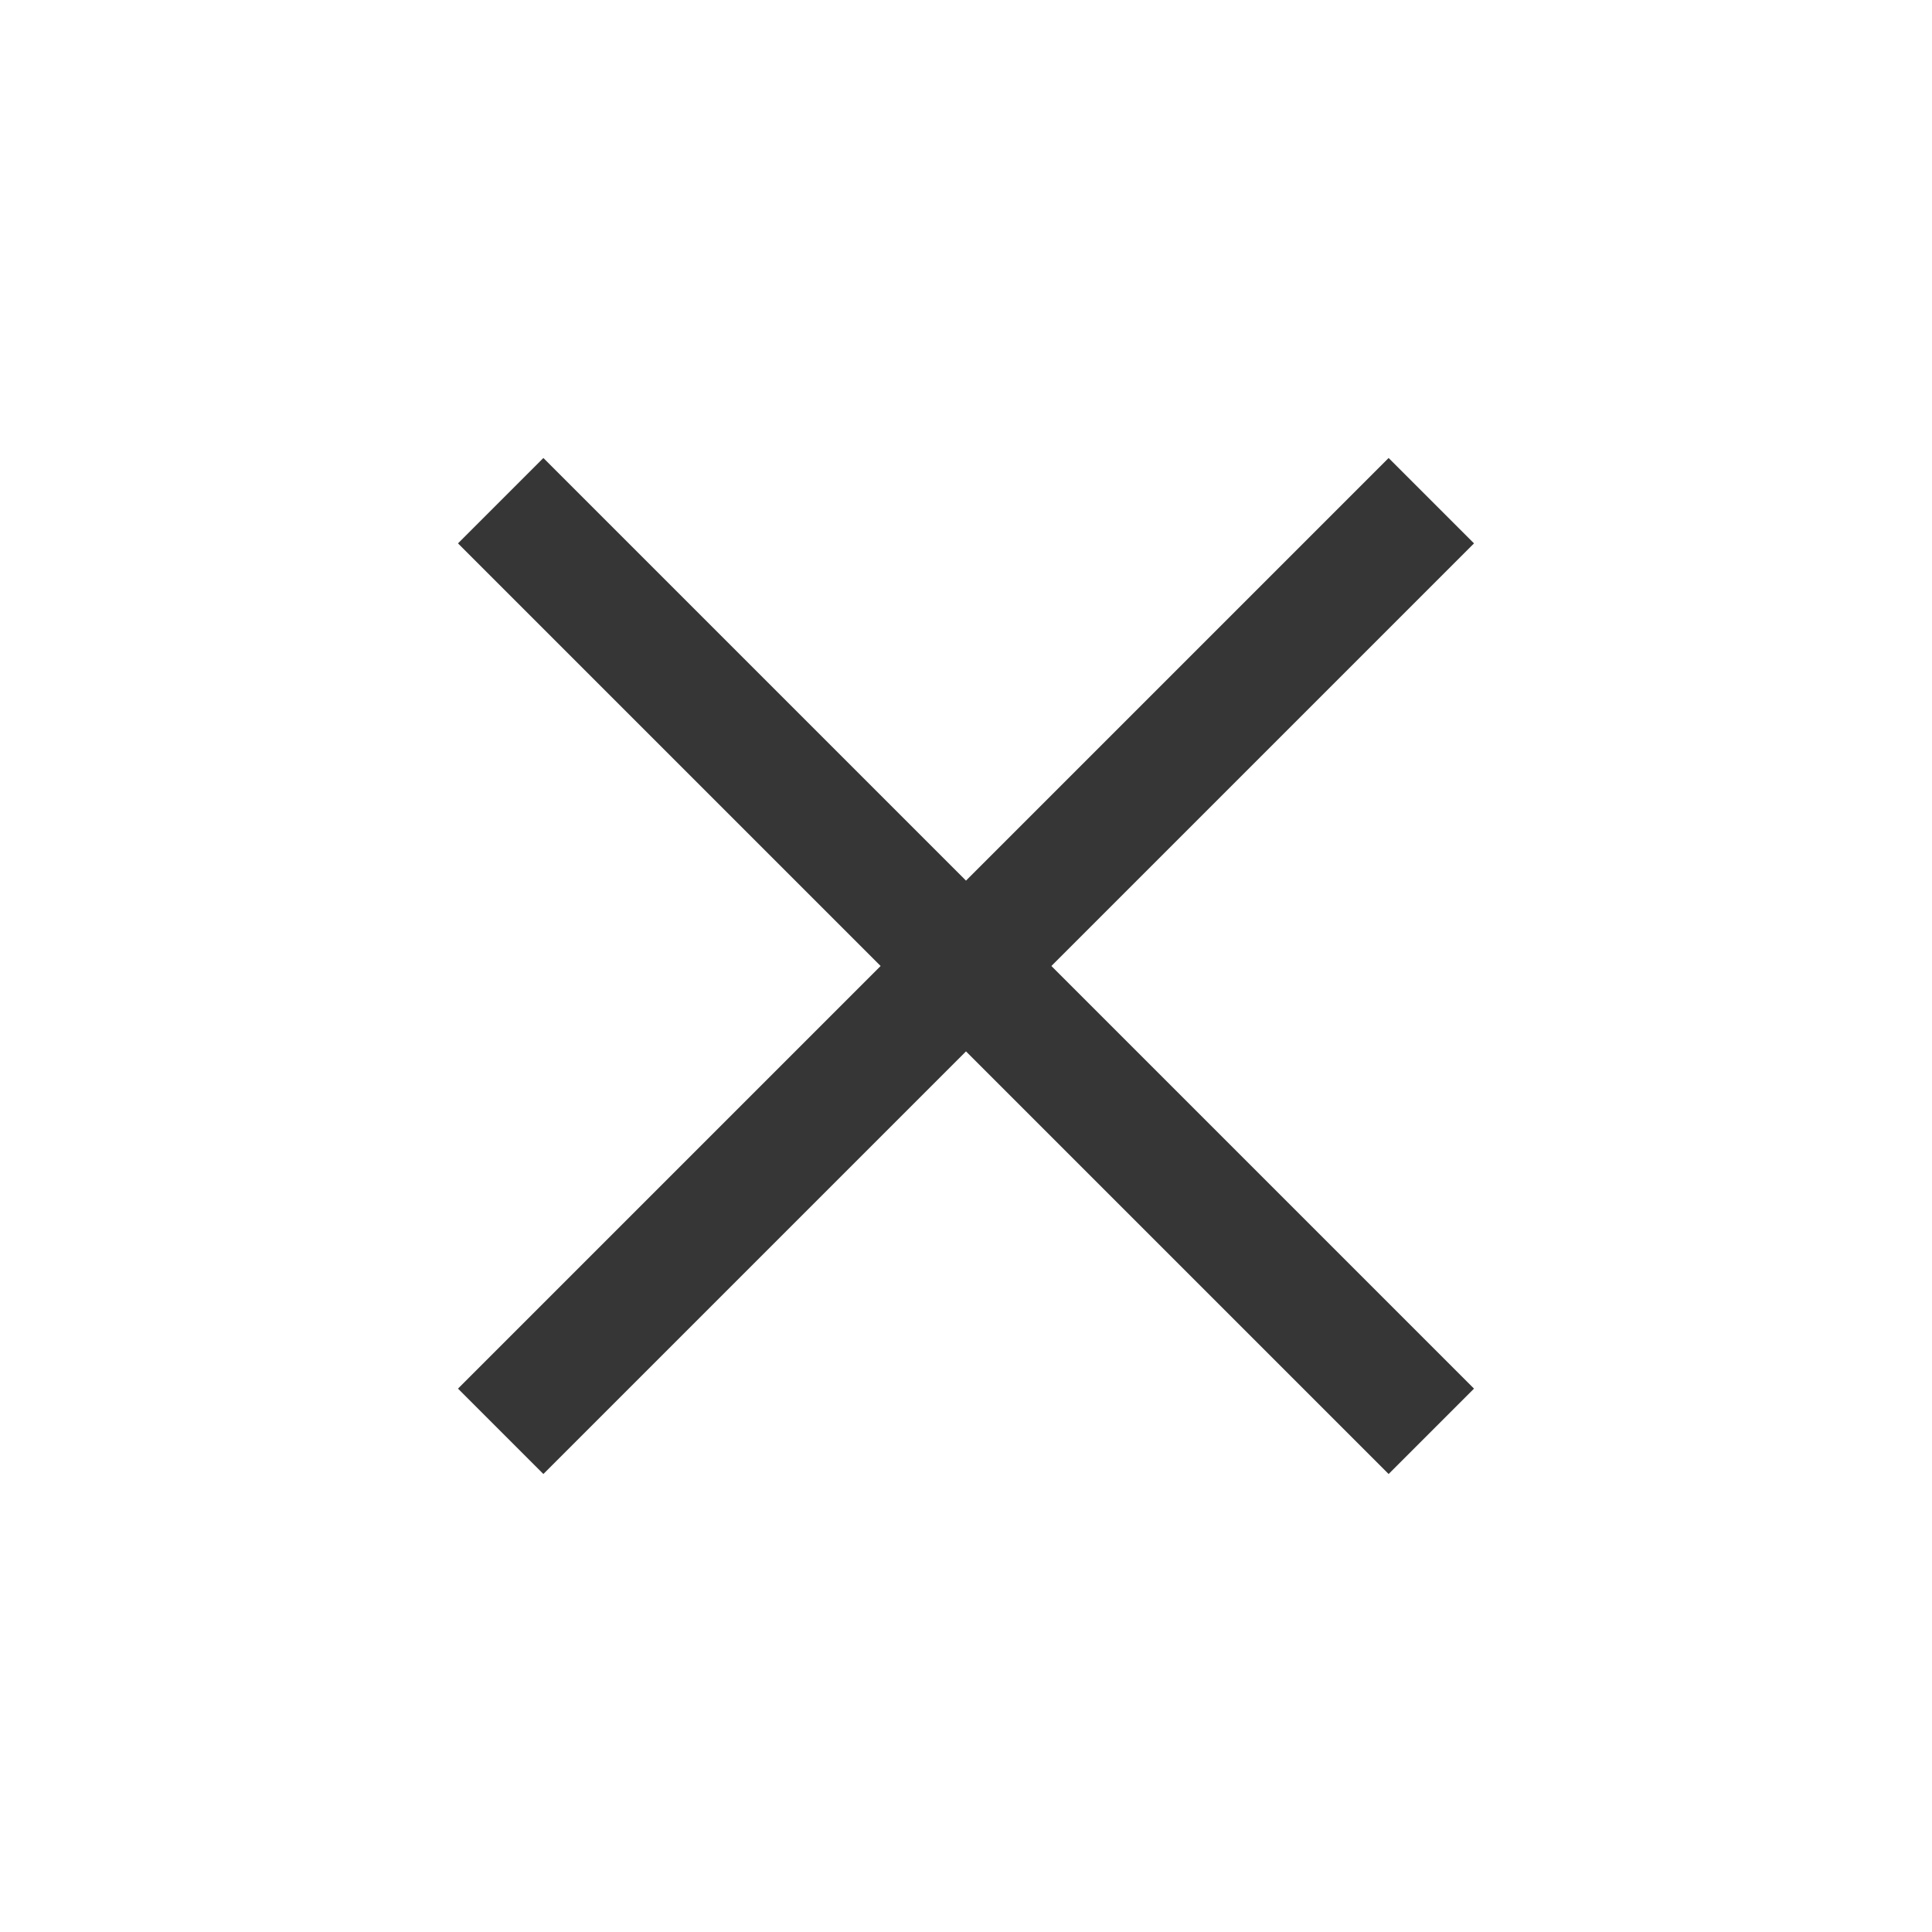
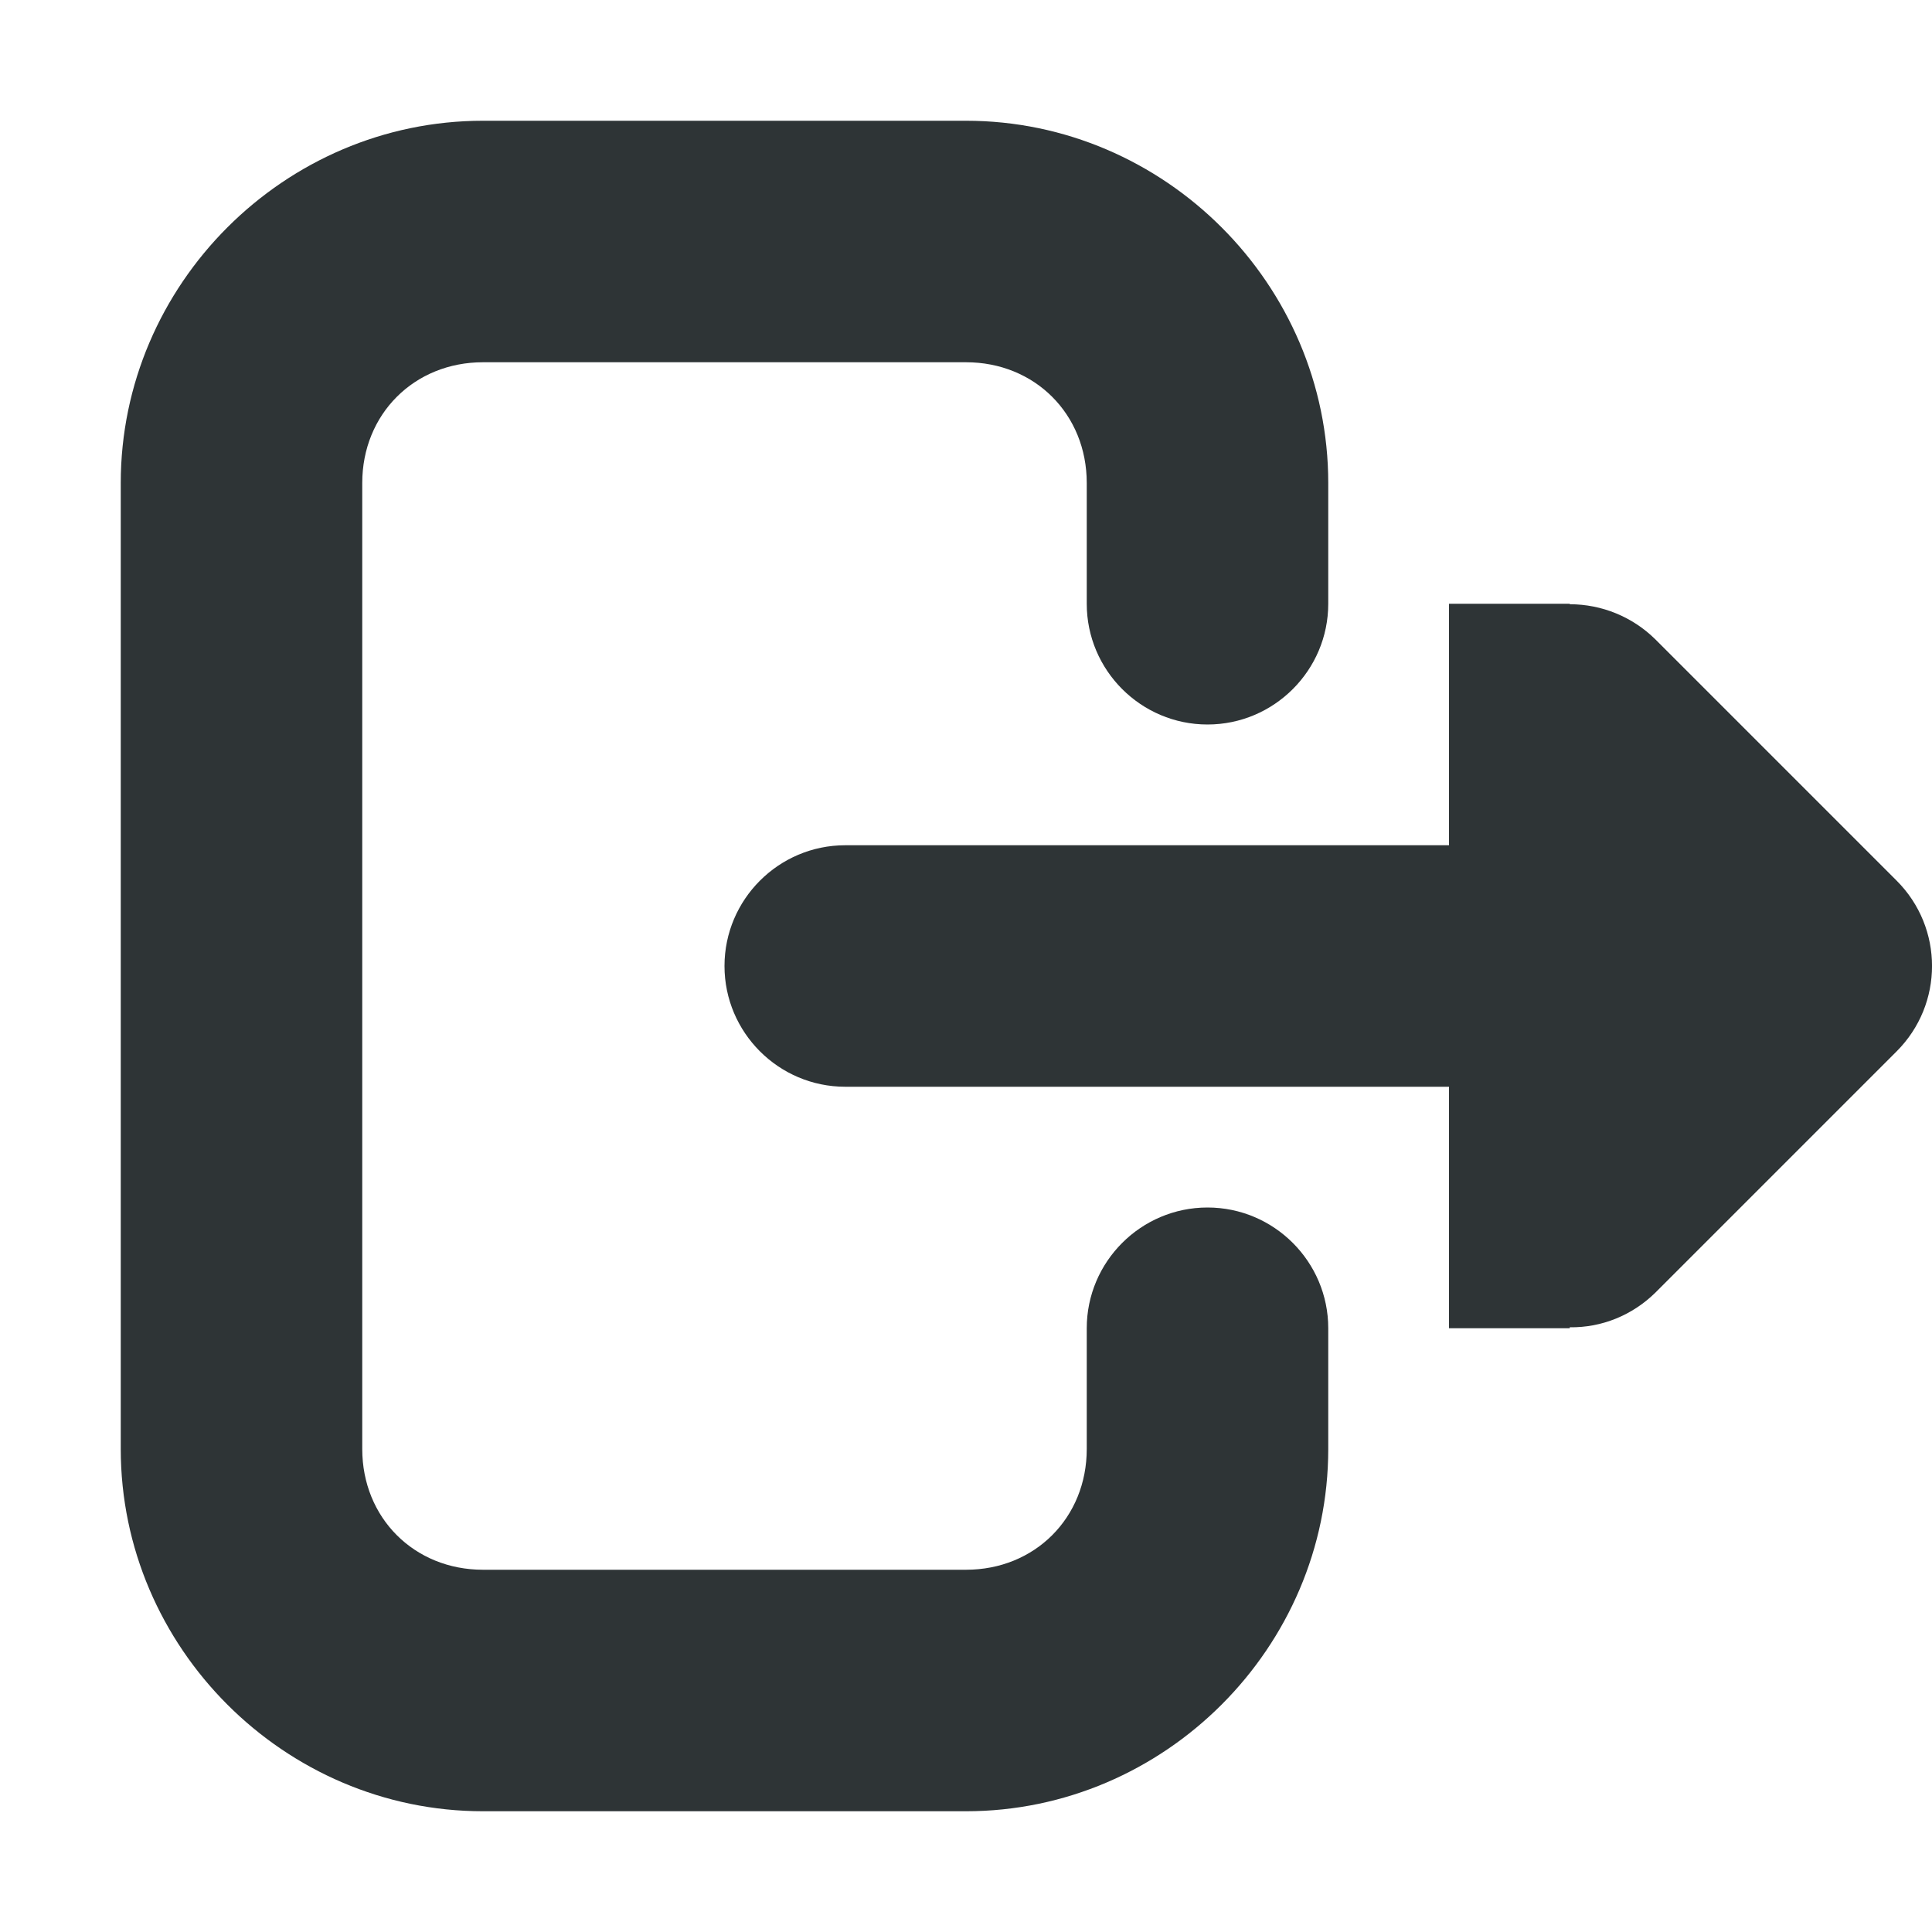
- <svg xmlns="http://www.w3.org/2000/svg" height="16" width="16">
-   <path d="M3.793 4.5l3.5 3.5-3.5 3.5.707.707 3.5-3.5 3.5 3.5.707-.707-3.5-3.5 3.5-3.5-.707-.707-3.5 3.5-3.5-3.5z" fill="#363636" fill-rule="evenodd" font-family="sans-serif" font-weight="400" overflow="visible" style="line-height:normal;font-variant-ligatures:normal;font-variant-position:normal;font-variant-caps:normal;font-variant-numeric:normal;font-variant-alternates:normal;font-feature-settings:normal;text-indent:0;text-align:start;text-decoration-line:none;text-decoration-style:solid;text-decoration-color:#363636;text-transform:none;text-orientation:mixed;shape-padding:0;isolation:auto;mix-blend-mode:normal" color="#363636" />
+ <svg xmlns="http://www.w3.org/2000/svg" height="16px" viewBox="0 0 16 16" width="16px">
+   <g fill="#2e3436">
+     <path d="m 13 5 v 0.004 c 0.266 0 0.52 0.105 0.707 0.289 l 2 2 c 0.391 0.391 0.391 1.023 0 1.414 l -2 2 c -0.188 0.184 -0.441 0.289 -0.707 0.285 v 0.008 h -1 v -2 h -5 c -0.551 0 -1 -0.449 -1 -1 s 0.449 -1 1 -1 h 5 v -2 z m 0 0" />
+     <path d="m 4 1 c -1.645 0 -3 1.355 -3 3 v 8 c 0 1.645 1.355 3 3 3 h 4 c 1.645 0 3 -1.355 3 -3 v -1 c 0 -0.551 -0.449 -1 -1 -1 s -1 0.449 -1 1 v 1 c 0 0.57 -0.43 1 -1 1 h -4 c -0.57 0 -1 -0.43 -1 -1 v -8 c 0 -0.57 0.43 -1 1 -1 h 4 c 0.57 0 1 0.43 1 1 v 1 c 0 0.551 0.449 1 1 1 s 1 -0.449 1 -1 v -1 c 0 -1.645 -1.355 -3 -3 -3 z m 0 0" />
+   </g>
</svg>
